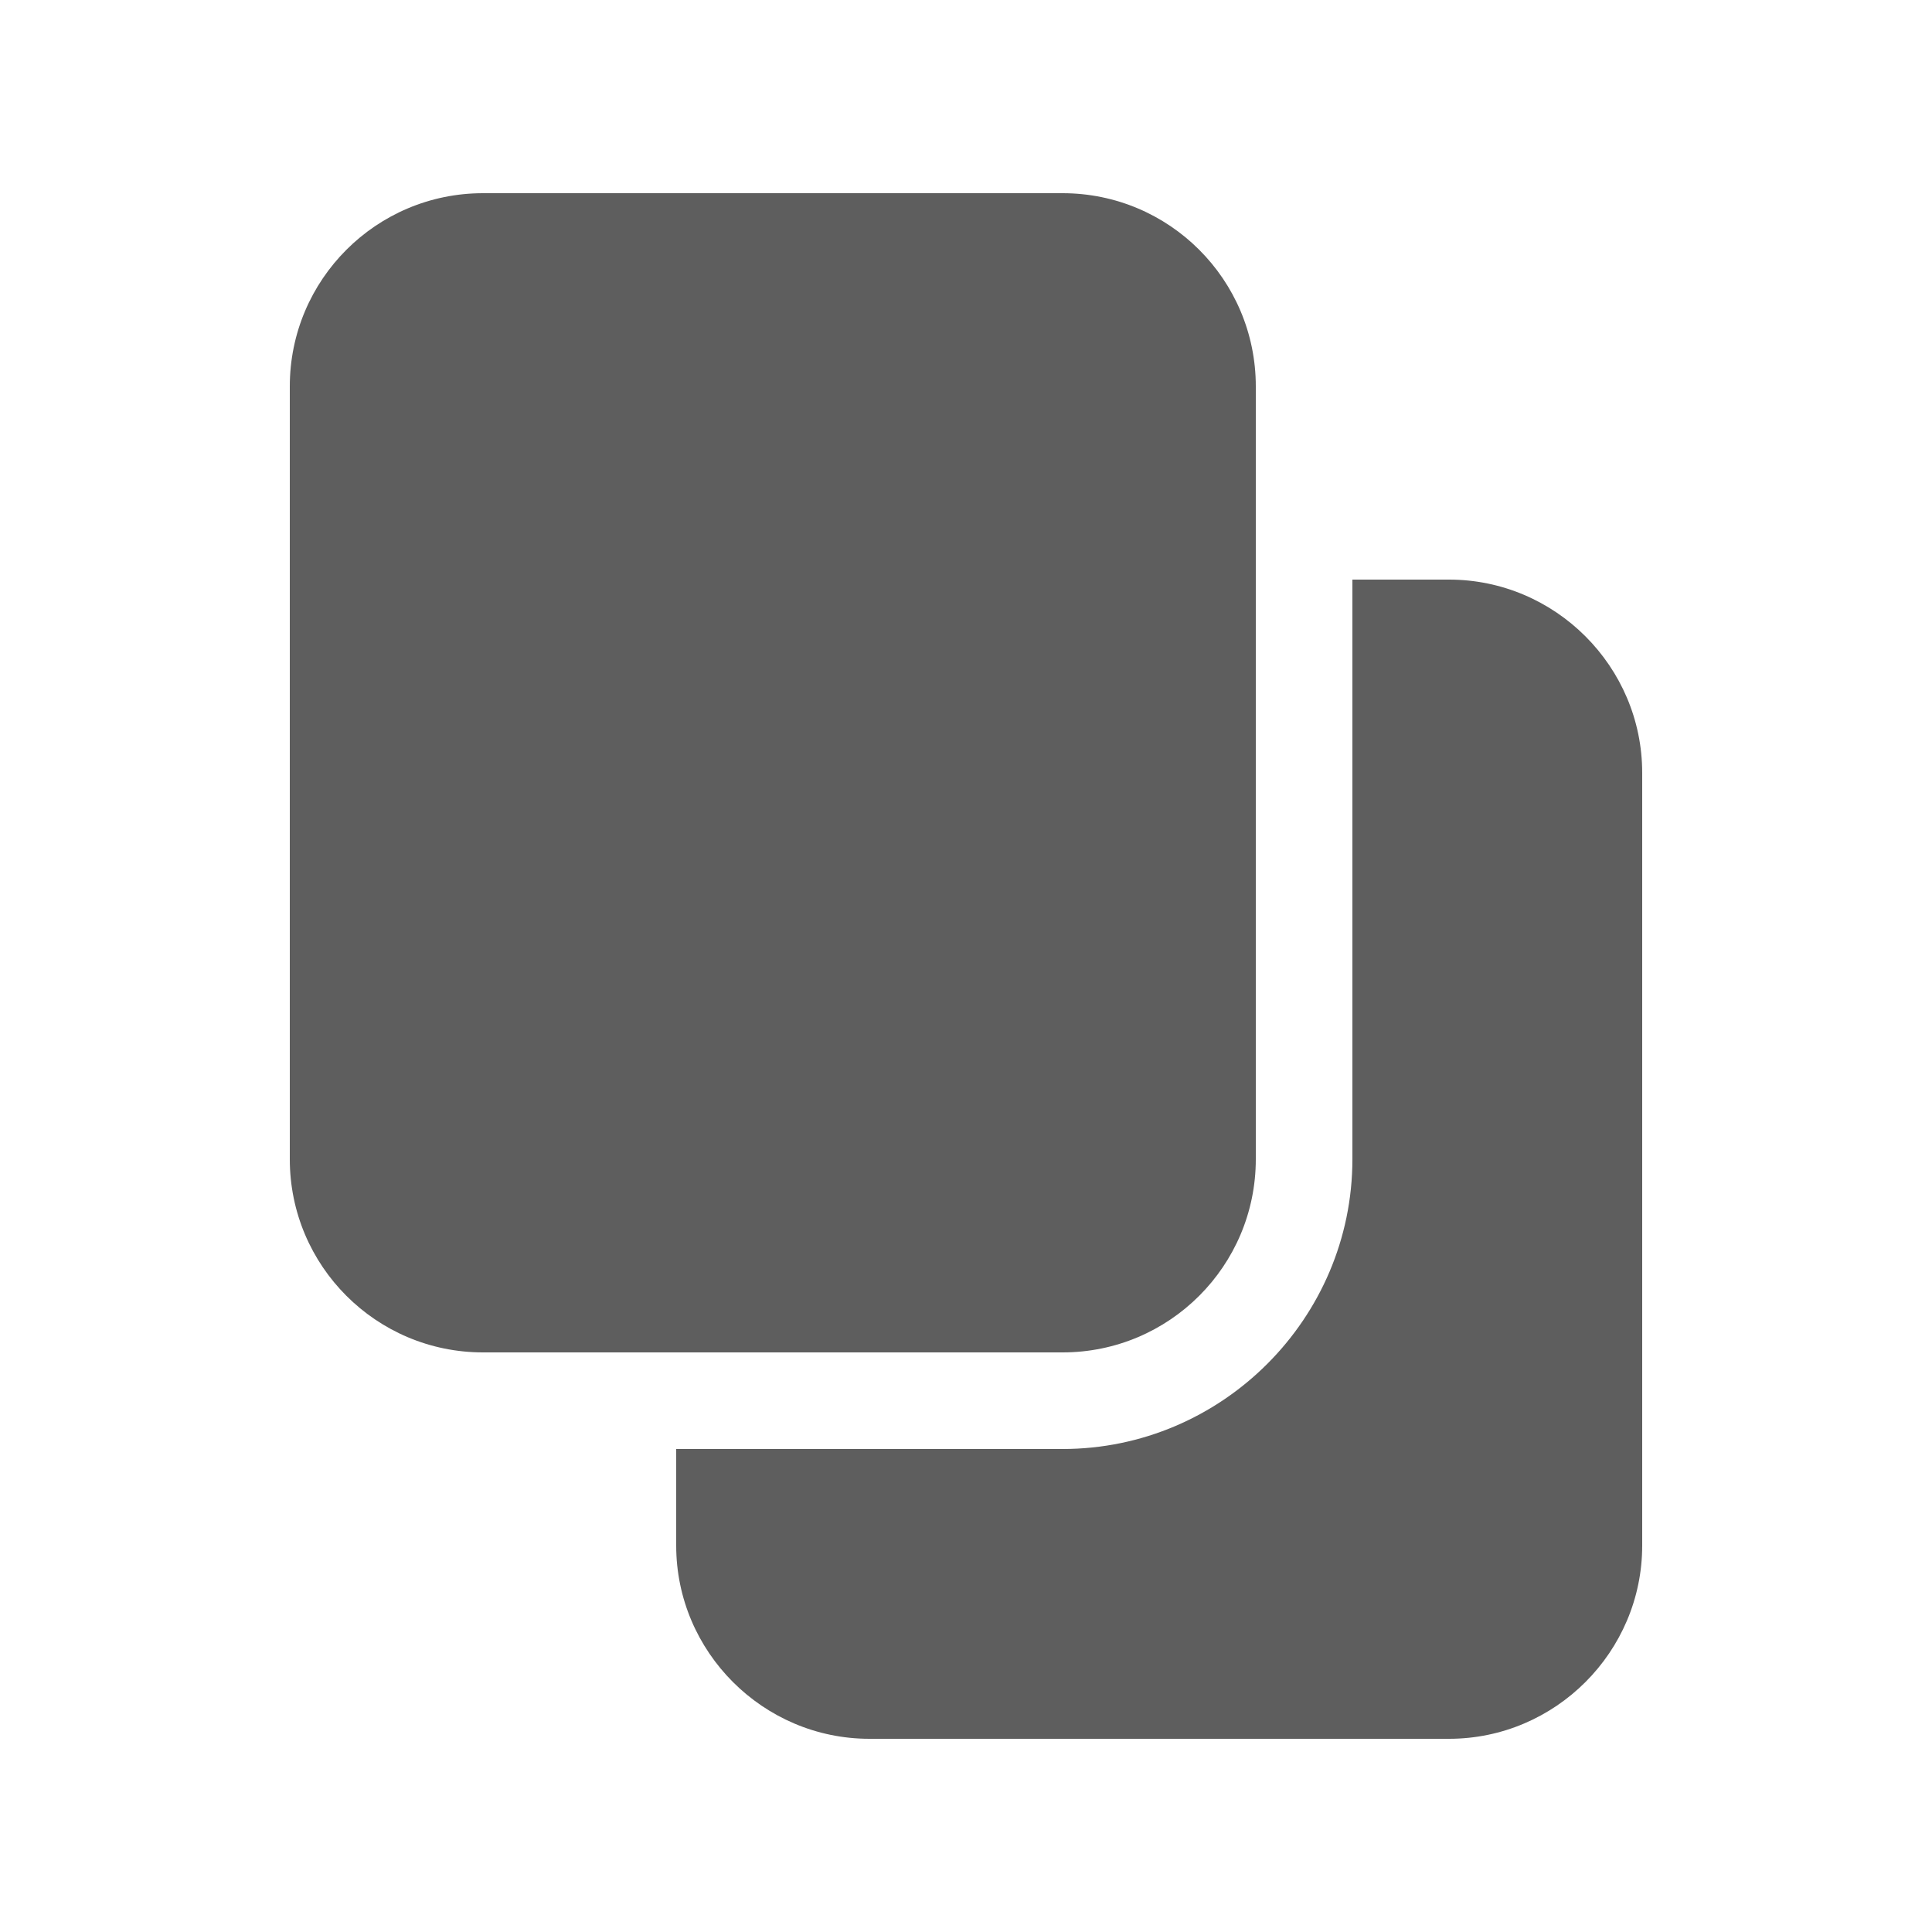
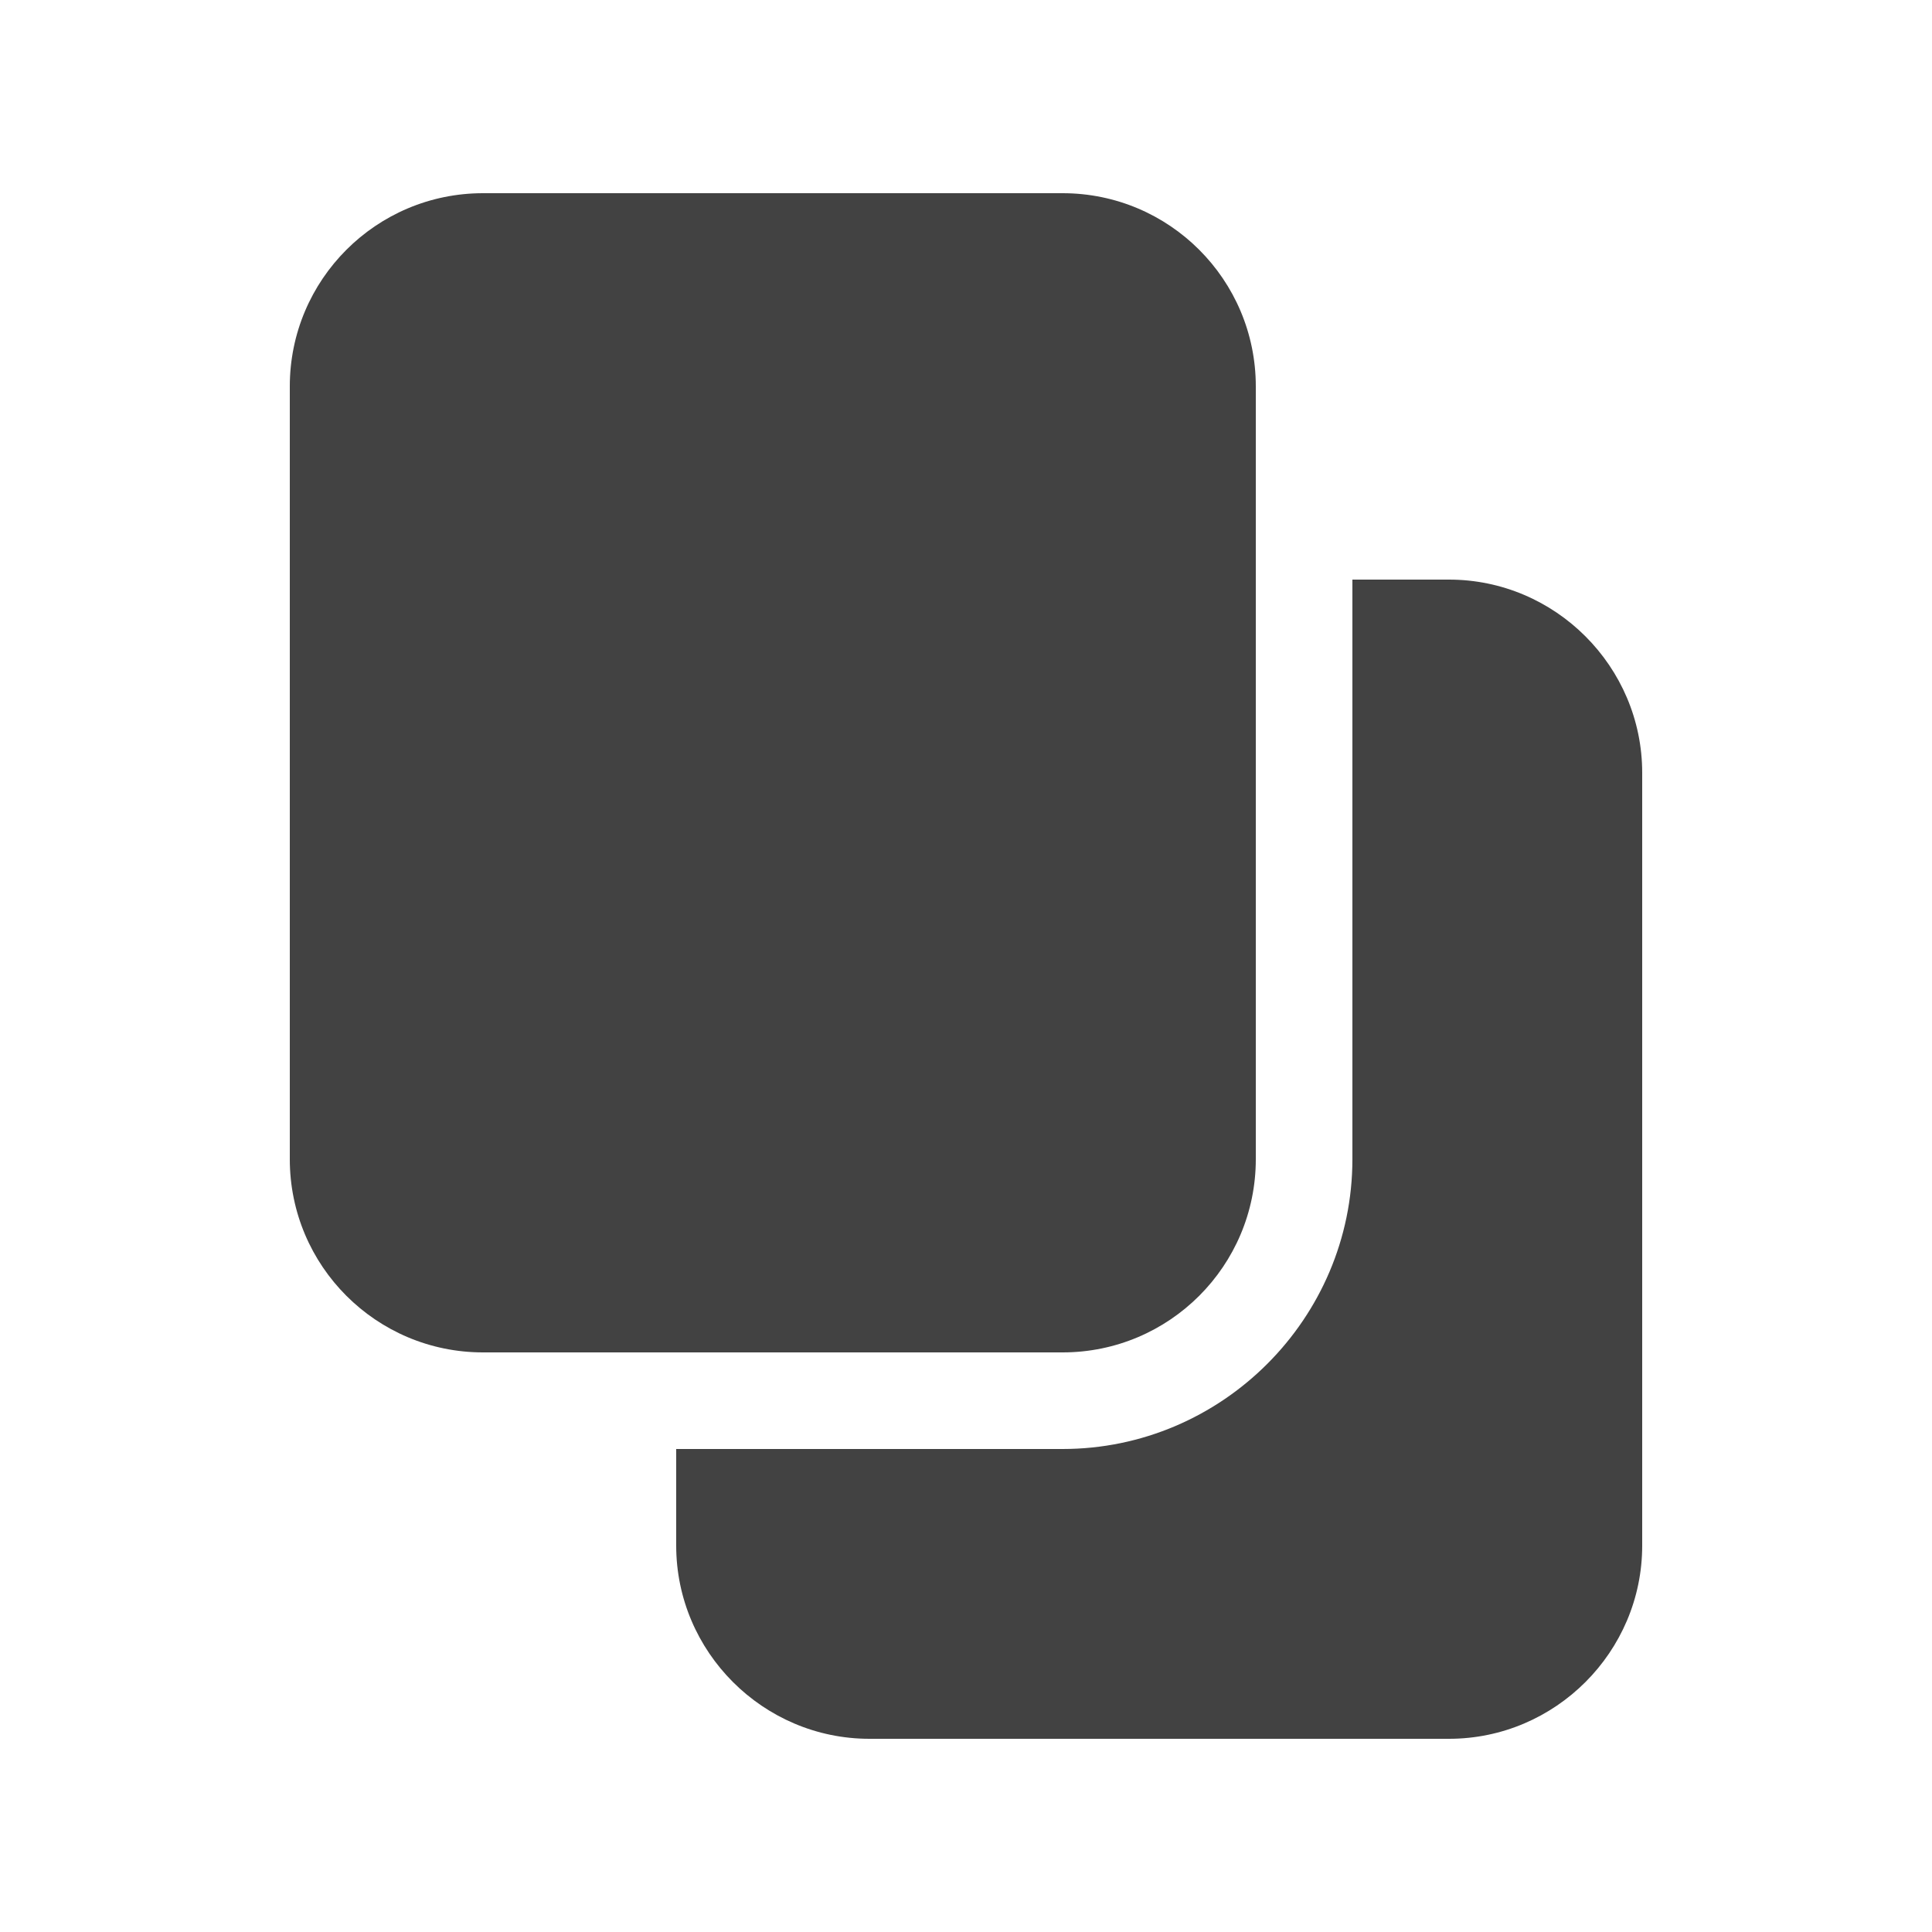
- <svg xmlns="http://www.w3.org/2000/svg" id="_레이어_1" data-name="레이어 1" viewBox="0 0 20 20">
+ <svg xmlns="http://www.w3.org/2000/svg" id="uuid-b24a5f72-df3d-4ed1-a46e-7efae232eb44" data-name="레이어 1" viewBox="0 0 20 20">
  <defs>
    <style>
-       .cls-1 {
-         fill: #5e5e5e;
+       .uuid-fe014543-ed04-4921-ba78-1d8072f92d72 {
+         fill: #424242;
        stroke-width: 0px;
      }
    </style>
  </defs>
-   <rect class="cls-1" x="3" y="2" width="10" height="12" rx="2" ry="2" />
-   <path class="cls-1" d="M15,6h-1v6c0,1.65-1.35,3-3,3h-4v1c0,1.1.9,2,2,2h6c1.1,0,2-.9,2-2v-8c0-1.1-.9-2-2-2Z" />
+   <rect class="uuid-fe014543-ed04-4921-ba78-1d8072f92d72" x="3" y="2" width="10" height="12" rx="2" ry="2" />
+   <path class="uuid-fe014543-ed04-4921-ba78-1d8072f92d72" d="M15,6h-1v6c0,1.65-1.35,3-3,3h-4v1c0,1.1.9,2,2,2h6c1.1,0,2-.9,2-2v-8c0-1.1-.9-2-2-2Z" />
</svg>
